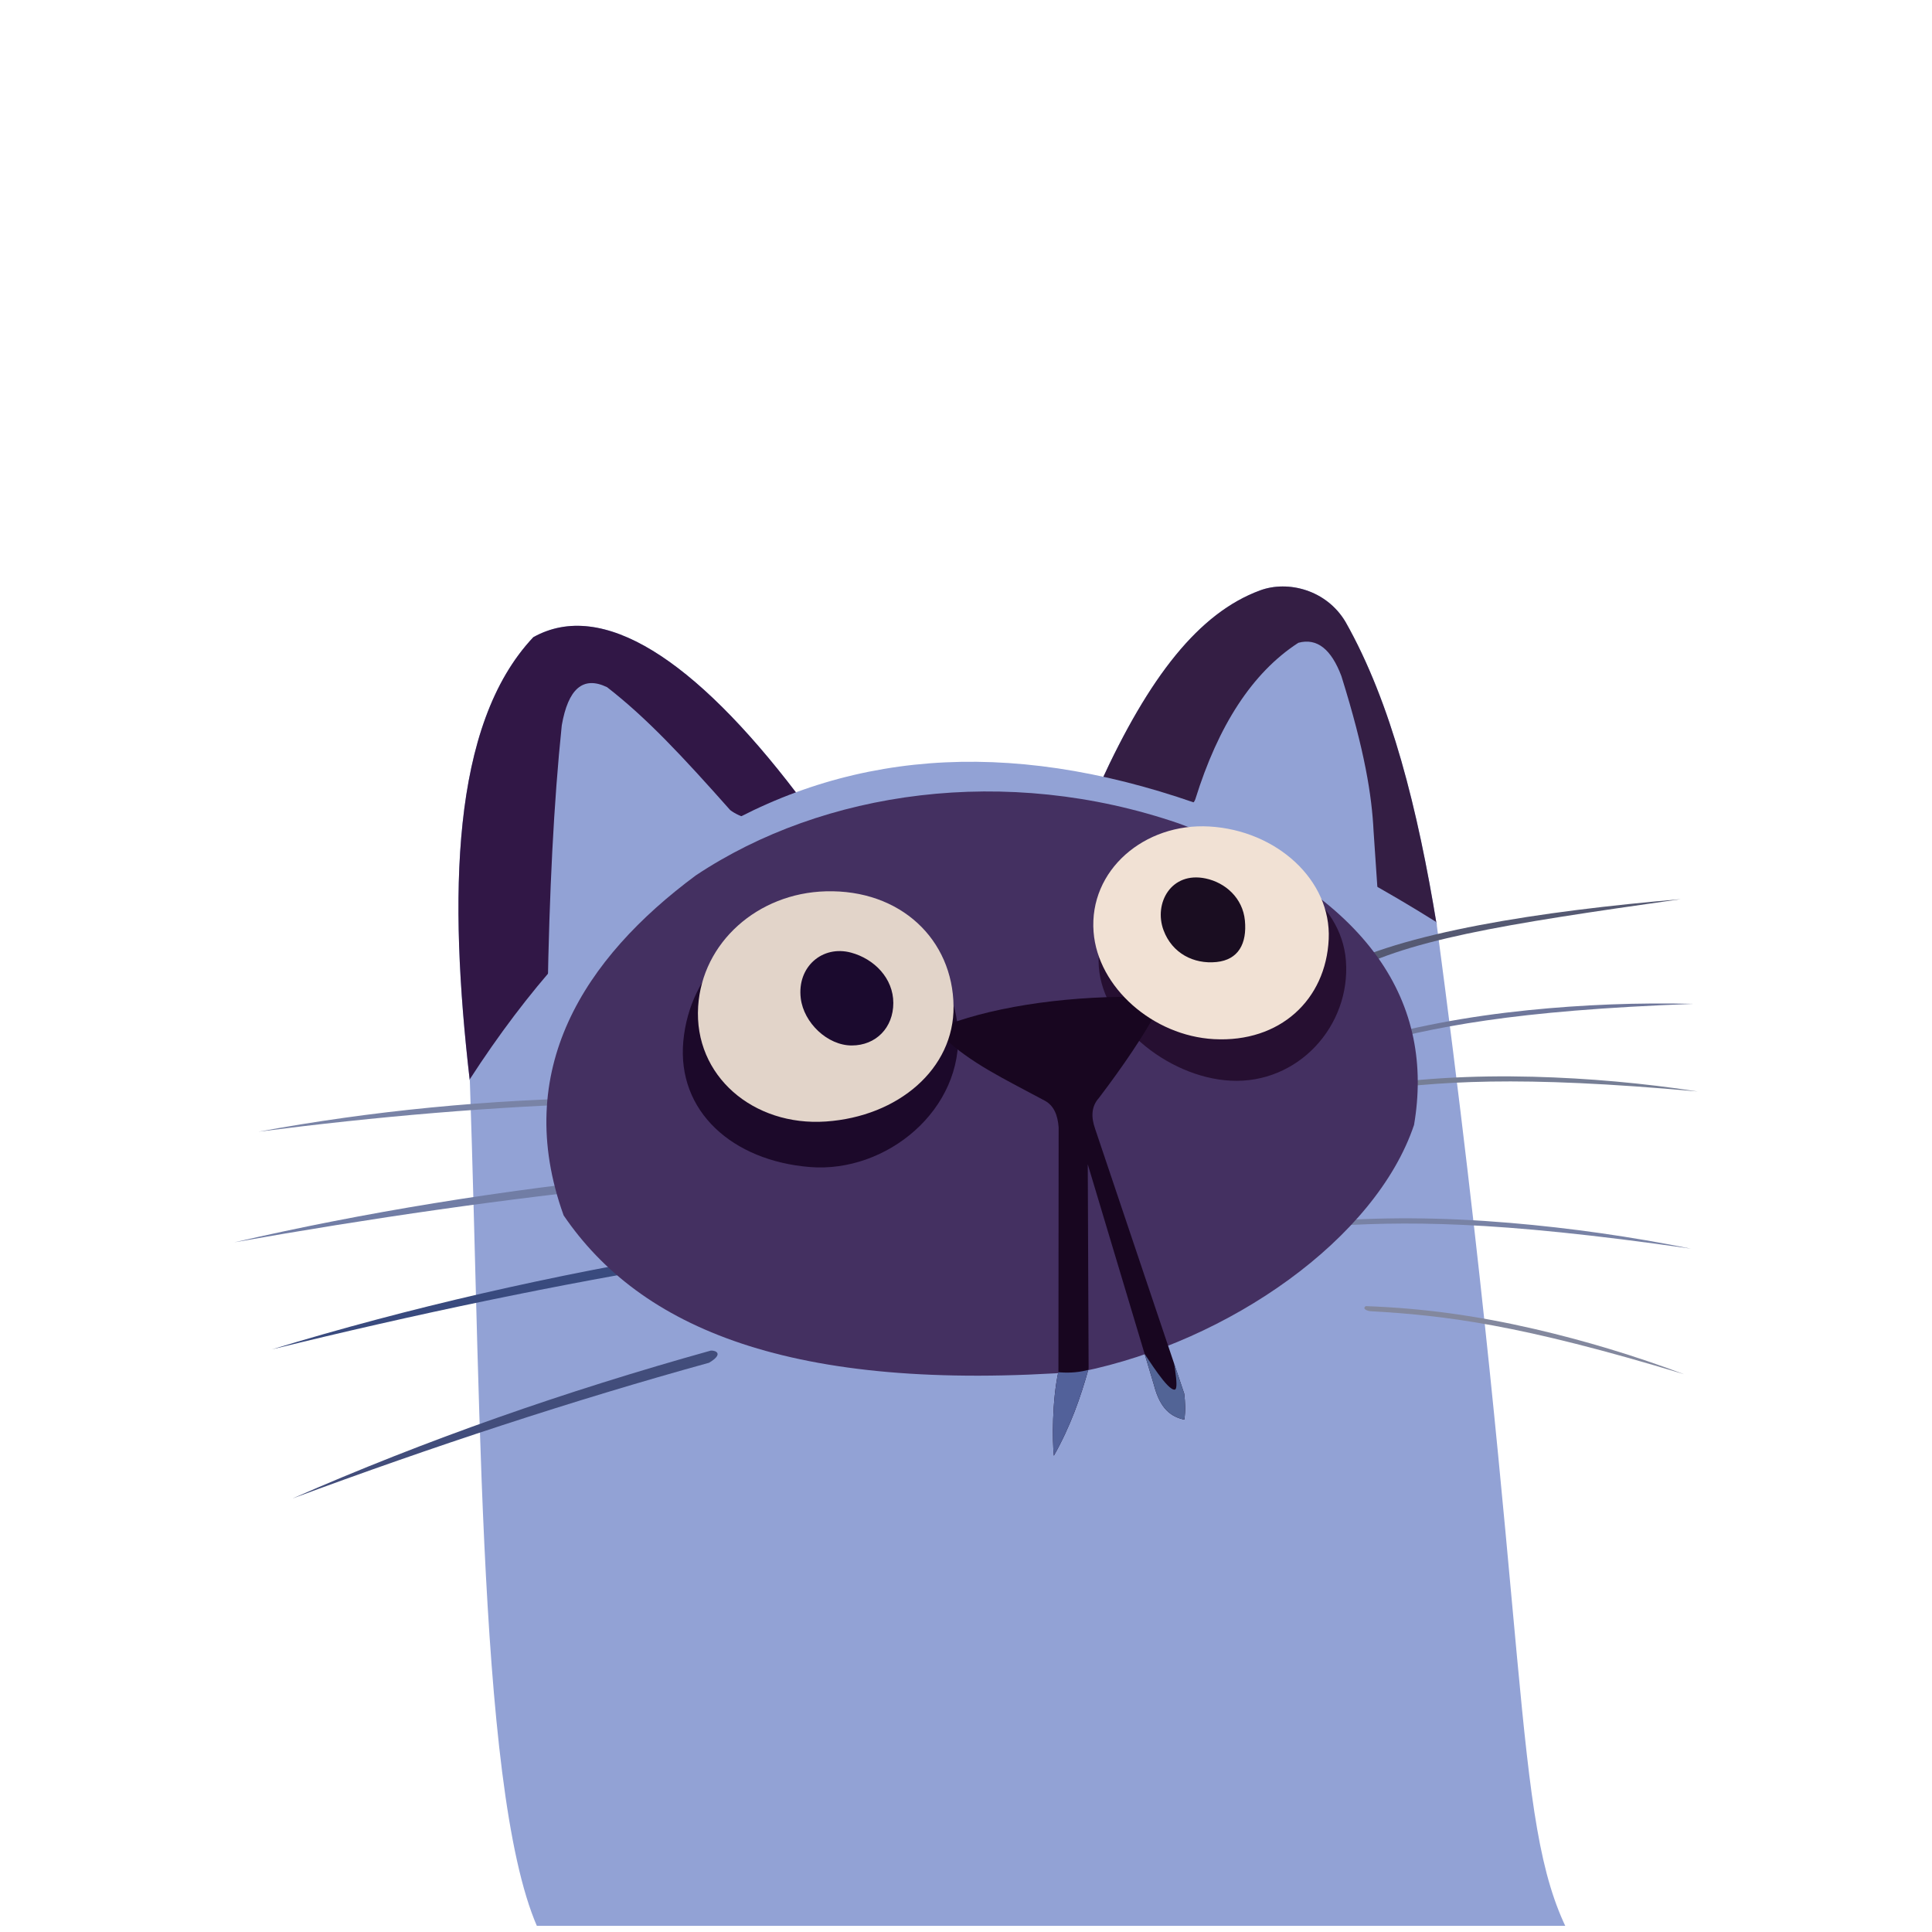
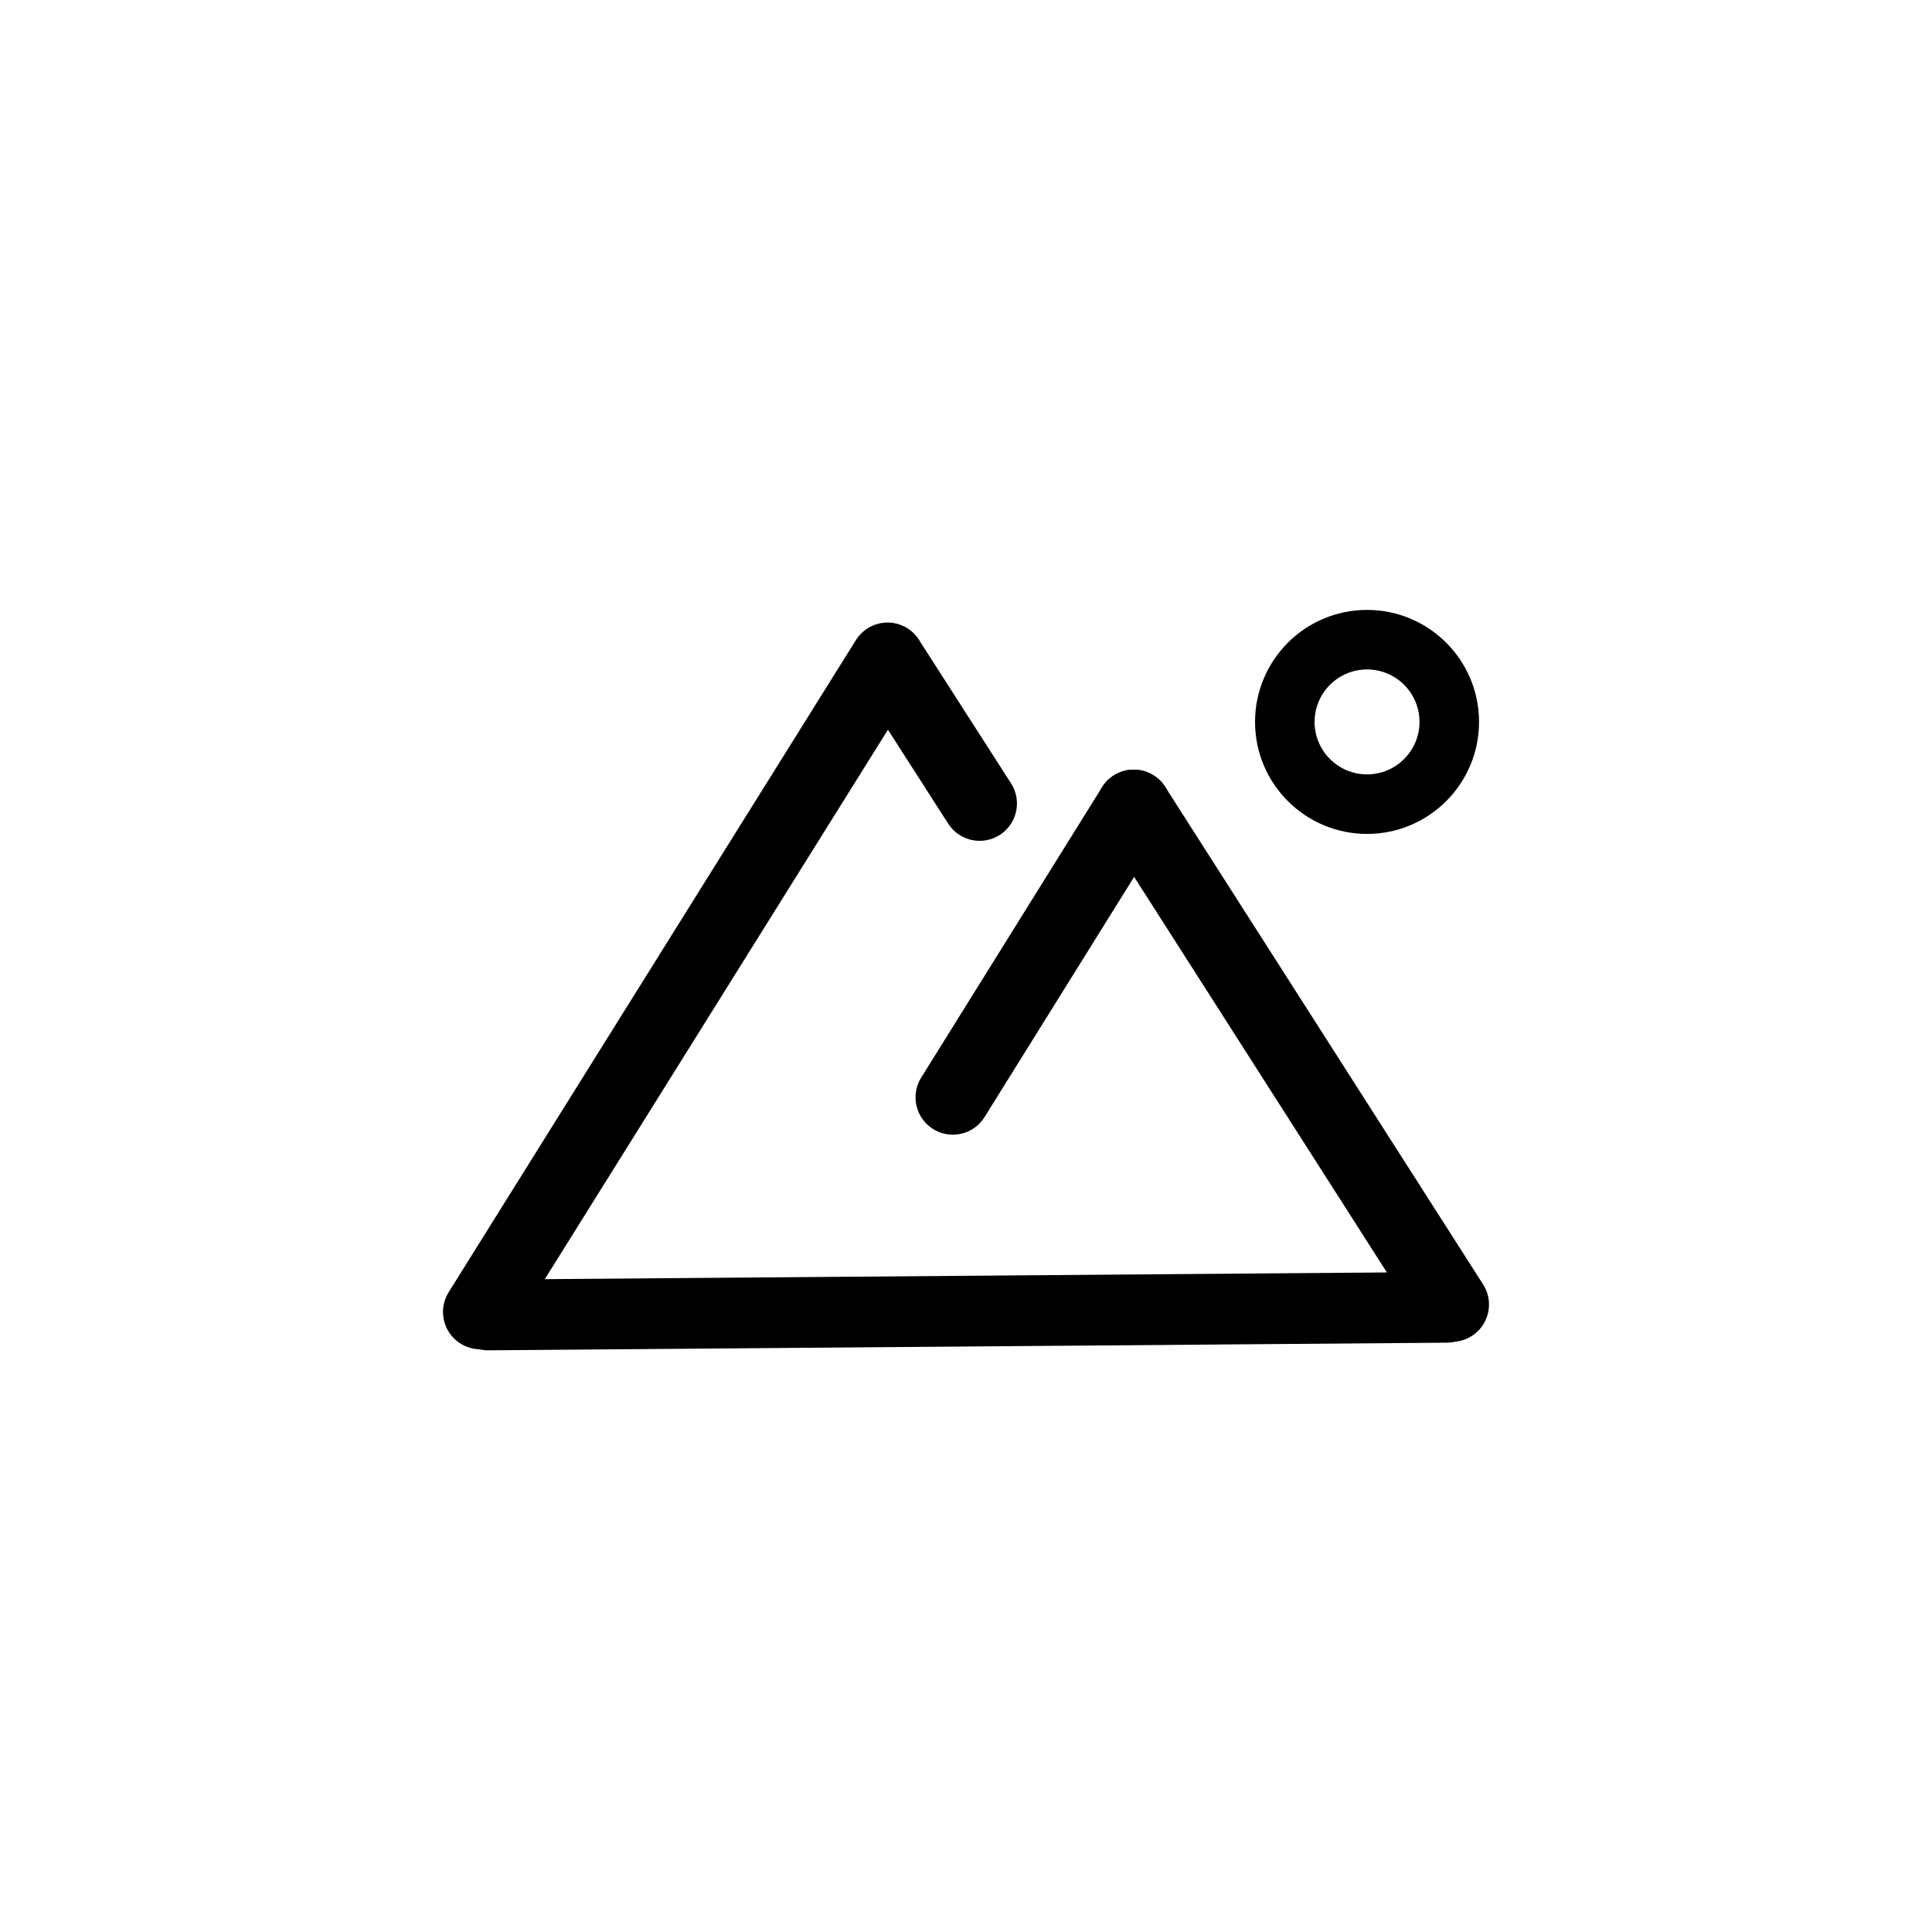
- <svg xmlns="http://www.w3.org/2000/svg" viewBox="0 0 240 240" fill-rule="evenodd" clip-rule="evenodd" stroke-linejoin="round" stroke-miterlimit="2">
-   <path fill="none" d="M.416-.215h239.45v239.45H.416z" />
-   <clipPath id="a">
-     <path d="M.416-.215h239.45v239.45H.416z" />
-   </clipPath>
-   <g clip-path="url(#a)">
-     <path d="M167.144 77.252c-2.373-3.993-7.167-5.185-10.614-3.91-7.59 2.797-13.78 10.71-19.85 23.975l41.801 17.608c-2.363-14.374-5.63-27.587-11.337-37.673z" fill="#92a2d5" />
-     <g transform="matrix(.72595 0 0 .72595 35.309 65.627)">
-       <clipPath id="b">
-         <path d="M181.604 16.013c-3.269-5.501-9.873-7.143-14.621-5.385C156.528 14.48 148 25.38 139.64 43.652l57.581 24.255c-3.255-19.8-7.757-38-15.617-51.894z" />
-       </clipPath>
-       <g clip-path="url(#b)">
-         <path d="M198.639 70.426C213.244 53.741 188.504.802 166.466 7.428c-12.989 3.682-21.185 19.164-26.591 35.451l13.16 4.273c.905.366 2.387.588 2.872-.796 3.913-12.572 9.713-21.63 17.622-26.762 3.245-.884 5.659 1.161 7.368 5.691 4.035 12.887 5.212 20.511 5.507 26.514l1.014 14.976 11.221 3.651z" fill="#341e44" />
-       </g>
-     </g>
-     <path d="M98.967 98.554C86.272 81.89 74.806 74.386 66.253 79.153c-10.261 10.875-10.53 32.278-7.903 55.01l20.674-20.033L94.4 101.923c2.553.431 4.403-1.145 4.567-3.37z" fill="#92a2d5" />
-     <g transform="matrix(.72595 0 0 .72595 35.309 65.627)">
-       <clipPath id="c">
-         <path d="M87.689 45.356C70.202 22.402 54.407 12.065 42.626 18.631 28.491 33.612 28.121 63.094 31.739 94.408l28.479-27.595 21.18-16.815c3.517.593 6.065-1.578 6.291-4.642z" />
-       </clipPath>
-       <g clip-path="url(#c)">
-         <path d="M83.565 25.15L41.247 12.107C25.504 40.349 17.709 66.781 29.219 98.093l15.845-18.124c.288-17.609 1.062-33.178 2.428-46.262 1.079-6.176 3.597-8.525 7.751-6.52 6.799 5.276 12.897 11.826 21.068 21.029 1.723 1.318 4.538 2.016 6.891 1.802 4.193-.735 4.321-2.841 4.413-4.506l-4.05-20.362z" fill="#311746" />
-       </g>
-     </g>
-     <g>
-       <path d="M178.433 114.546C126.764 82.15 87.054 89.706 58.36 134.069c1.48 43.147 1.12 95.267 9.923 108.143l126.587-2.098c-7.201-14.148-4.455-35.485-16.437-125.568z" fill="#92a2d5" />
-     </g>
-     <g>
-       <path d="M209.212 170.716a147.013 147.013 0 00-18.628-5.634c-7.042-1.626-13.736-2.574-20.923-2.83-.343.196-.192.51.532.627 9.276.521 18.588 1.631 39.02 7.837z" fill="#83889e" />
-       <path d="M210.064 155.116a199.642 199.642 0 00-22.49-3.206c-8.38-.706-16.199-.776-24.41-.086-.34.241-.093.537.757.56 10.642-.7 21.47-.81 46.143 2.732z" fill="#7882a5" />
-       <path d="M210.905 135.586a163.653 163.653 0 00-20.466-1.83c-7.618-.195-14.72.207-22.165 1.387-.307.26-.078.54.694.51 9.654-1.336 19.484-2.099 41.937-.067z" fill="#767e95" />
-       <path d="M210.37 124.703a163.653 163.653 0 00-20.532.786c-7.582.774-14.574 2.074-21.81 4.19-.27.298-.008.545.754.418 9.406-2.551 19.06-4.557 41.588-5.394z" fill="#6f779b" />
-       <path d="M208.788 111.697c-17.419 1.483-34.794 4.14-43.481 8.95-.225.64.68.95 1.187.705 7.897-4.585 19.973-6.492 42.294-9.655z" fill="#555972" />
-       <g>
-         <path d="M88.3 167.775c-18.115 5.054-35.371 11.088-51.966 18.372 17.52-6.494 34.79-12.175 51.751-16.862 1.843-1.1.844-1.547.216-1.51z" fill="#424d7b" />
-         <path d="M86.966 155.35c-18.443 3.053-36.105 7.07-53.206 12.28 17.962-4.413 35.61-8.107 52.874-10.924 1.922-.843.96-1.336.332-1.355z" fill="#394a7e" />
-         <path d="M79.58 146.067c-17.466 1.82-34.223 4.51-50.485 8.26 17.05-3.02 33.785-5.432 50.133-7.1 1.835-.645.943-1.115.351-1.16z" fill="#717da5" />
-         <path d="M75.82 136.349c-15.18.216-29.698 1.654-43.731 4.237 14.714-1.885 29.218-3.148 43.481-3.549 1.573-.36.77-.653.25-.688z" fill="#7983a6" />
-       </g>
-     </g>
-     <g>
-       <path d="M146.42 102.286c-21.423-7.346-44.134-4.095-59.982 6.459-13.866 10.277-22.912 24.202-16.421 42.237 9.446 13.872 28.037 22.108 64.39 19.396 18.28-3.756 36.488-16.47 41.251-30.64 2.507-14.712-4.885-28.442-29.238-37.452z" fill="#443061" />
-       <path d="M101.579 113.97c9.04 0 16.752 5.196 17.412 13.874.76 9.976-8.864 17.898-18.375 17.13-9.615-.774-16.541-6.906-15.731-15.643.801-8.658 7.654-15.361 16.694-15.361z" fill="#1c092a" />
-       <path d="M150.705 106.652c7.909 0 15.915 5.185 16.488 12.674.62 8.114-5.946 15.36-14.327 14.92-7.903-.414-16.395-7.344-16.395-14.881s6.326-12.713 14.234-12.713z" fill="#260f31" />
-       <path d="M140.922 123.822c-9.302-.042-18.313 1.39-24.396 3.917.241.256.327.8.593 1.05 3.482 3.289 7.478 5.153 12.693 7.955 1.121.615 1.585 1.805 1.696 3.3l-.025 30.313c-.801 3.692-.763 8.568-.57 10.48 2.067-3.655 3.318-7.247 4.318-10.82l-.105-25.384 8.22 27.41c.781 3.043 2.192 3.969 3.775 4.311.166-1.087.112-2.157-.009-3.222l-11.072-32.906c-.518-1.47-.477-2.78.47-3.832 3.04-4.008 5.535-7.698 7.315-10.974l-2.903-1.598z" fill="#180620" />
-       <g transform="matrix(.72595 0 0 .72595 35.309 65.627)">
-         <clipPath id="d">
-           <path d="M145.483 80.164c-12.814-.059-25.227 1.913-33.606 5.395.332.353.451 1.101.817 1.447 4.796 4.53 10.301 7.098 17.484 10.957 1.545.848 2.184 2.487 2.337 4.547l-.034 41.756c-1.104 5.086-1.051 11.802-.786 14.435 2.847-5.034 4.571-9.982 5.948-14.904l-.145-34.966 11.324 37.758c1.076 4.191 3.019 5.466 5.2 5.938.229-1.498.154-2.972-.012-4.439l-15.253-45.328c-.713-2.025-.656-3.83.649-5.279 4.187-5.52 7.624-10.604 10.076-15.116l-3.999-2.201z" />
-         </clipPath>
-         <g clip-path="url(#d)">
-           <path d="M139.744 143.221c-3.324 1.565-6.692 1.483-10.06.757l-.194 14.37 4.787 2.1 5.467-17.227z" fill="#52619a" />
-           <path d="M152.158 140.863c-.423.19 1.147 6.37.226 6.526-1.219.206-4.633-5.408-5.312-6.345l-3.285 15.252h14.191l-5.82-15.433z" fill="#526496" />
-         </g>
-       </g>
-       <path d="M102.591 110.722c9.29-.25 15.78 6 15.863 14.298.078 7.74-6.85 13.682-15.863 14.298-8.99.616-16.418-5.655-15.864-14.298.509-7.943 7.392-14.07 15.864-14.298z" fill="#e2d4c9" />
-       <g transform="matrix(.95198 0 0 1.13325 9.912 20.992)">
-         <clipPath id="e">
-           <path d="M97.354 79.179c9.758-.221 16.575 5.295 16.663 12.617.082 6.83-7.195 12.073-16.663 12.617-9.444.543-17.246-4.99-16.664-12.617.534-7.009 7.765-12.416 16.664-12.617z" />
-         </clipPath>
-         <g clip-path="url(#e)">
-           <path d="M100.635 85.899c3.031.684 5.522 2.814 5.522 5.522s-2.269 4.657-5.427 4.657c-3.156 0-6.255-2.474-6.65-5.164-.509-3.46 2.83-5.856 6.555-5.015z" fill="#1b0a2e" />
-         </g>
-       </g>
-       <g>
-         <path d="M150.229 102.67c8.35.48 15.164 6.656 14.828 13.991-.344 7.526-6.05 12.868-14.255 12.425-7.564-.409-14.426-6.424-14.954-13.32-.589-7.677 6.33-13.559 14.38-13.096z" fill="#f1e1d4" />
-         <g transform="matrix(1.01762 0 0 .99299 -12.557 36.473)">
-           <clipPath id="f">
-             <path d="M159.967 66.664c8.206.483 14.902 6.703 14.572 14.09-.338 7.579-5.946 12.959-14.008 12.513-7.433-.412-14.177-6.47-14.696-13.414-.578-7.732 6.22-13.655 14.132-13.189z" />
-           </clipPath>
-           <g clip-path="url(#f)">
-             <path d="M159.514 73.166c2.421.523 4.53 2.454 4.794 5.262.268 2.893-.8 4.91-3.459 5.19-2.79.295-5.427-1.092-6.473-3.976-1.222-3.37.932-7.383 5.138-6.476z" fill="#1a0d21" />
-           </g>
-         </g>
-       </g>
-     </g>
+ <svg xmlns="http://www.w3.org/2000/svg" width="100%" height="100%" viewBox="0 0 256 256" version="1.1" xml:space="preserve" style="fill-rule:evenodd;clip-rule:evenodd;stroke-linecap:round;stroke-linejoin:round;stroke-miterlimit:1.5;">
+   <rect x="0" y="0" width="256" height="256" style="fill:none;" />
+   <g id="图层1">
+     <path d="M117.605,87.436l-53.959,86.406" style="fill:none;stroke:#000;stroke-width:9.89px;" />
+     <path d="M191.667,173.228l-127.005,1.011" style="fill:none;stroke:#000;stroke-width:9.37px;" />
+     <path d="M150.225,106.923l42.129,65.933" style="fill:none;stroke:#000;stroke-width:9.89px;" />
+     <path d="M150.225,106.923l-23.966,38.483" style="fill:none;stroke:#000;stroke-width:9.89px;" />
+     <path d="M118.112,88.243l11.692,18.225" style="fill:none;stroke:#000;stroke-width:9.89px;" />
+     <path d="M181.14,84.761c6.014,0 10.896,4.883 10.896,10.897c0,6.013 -4.882,10.896 -10.896,10.896c-6.014,0 -10.896,-4.883 -10.896,-10.896c0,-6.014 4.882,-10.897 10.896,-10.897Zm0,0c6.014,0 10.896,4.883 10.896,10.897c0,6.013 -4.882,10.896 -10.896,10.896c-6.014,0 -10.896,-4.883 -10.896,-10.896c0,-6.014 4.882,-10.897 10.896,-10.897Z" style="stroke:#000;stroke-width:7.89px;" />
  </g>
</svg>
